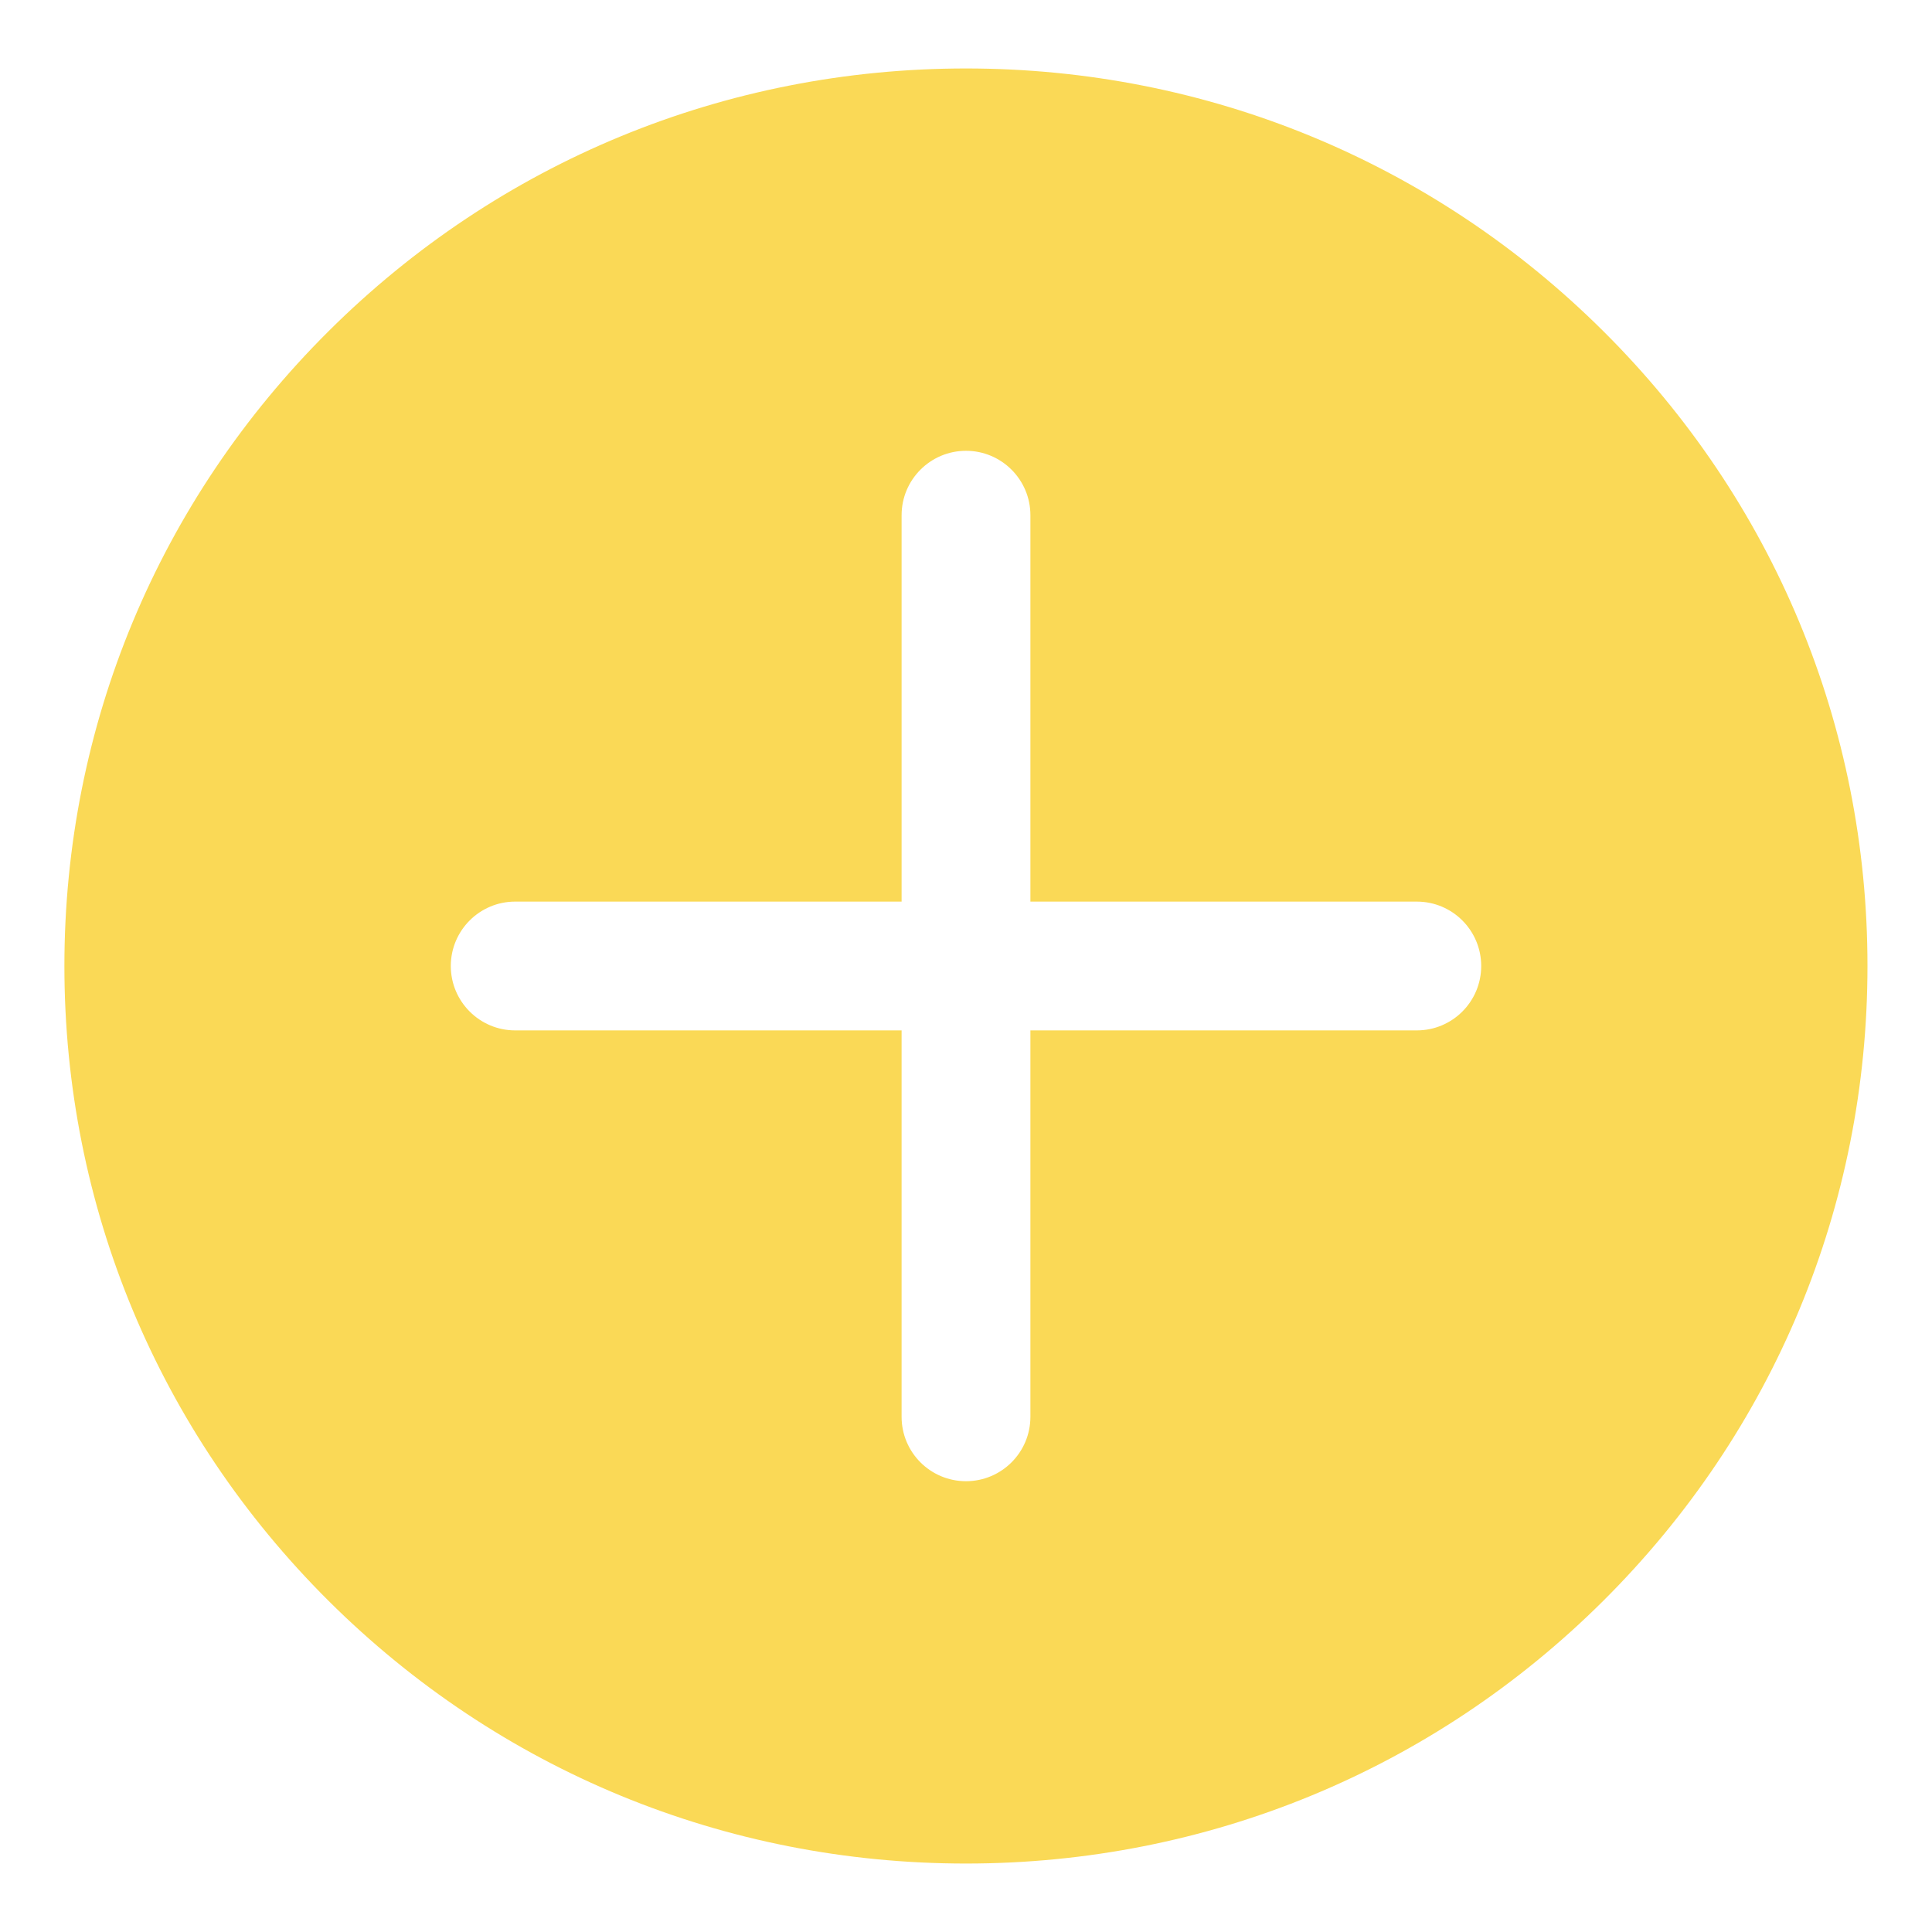
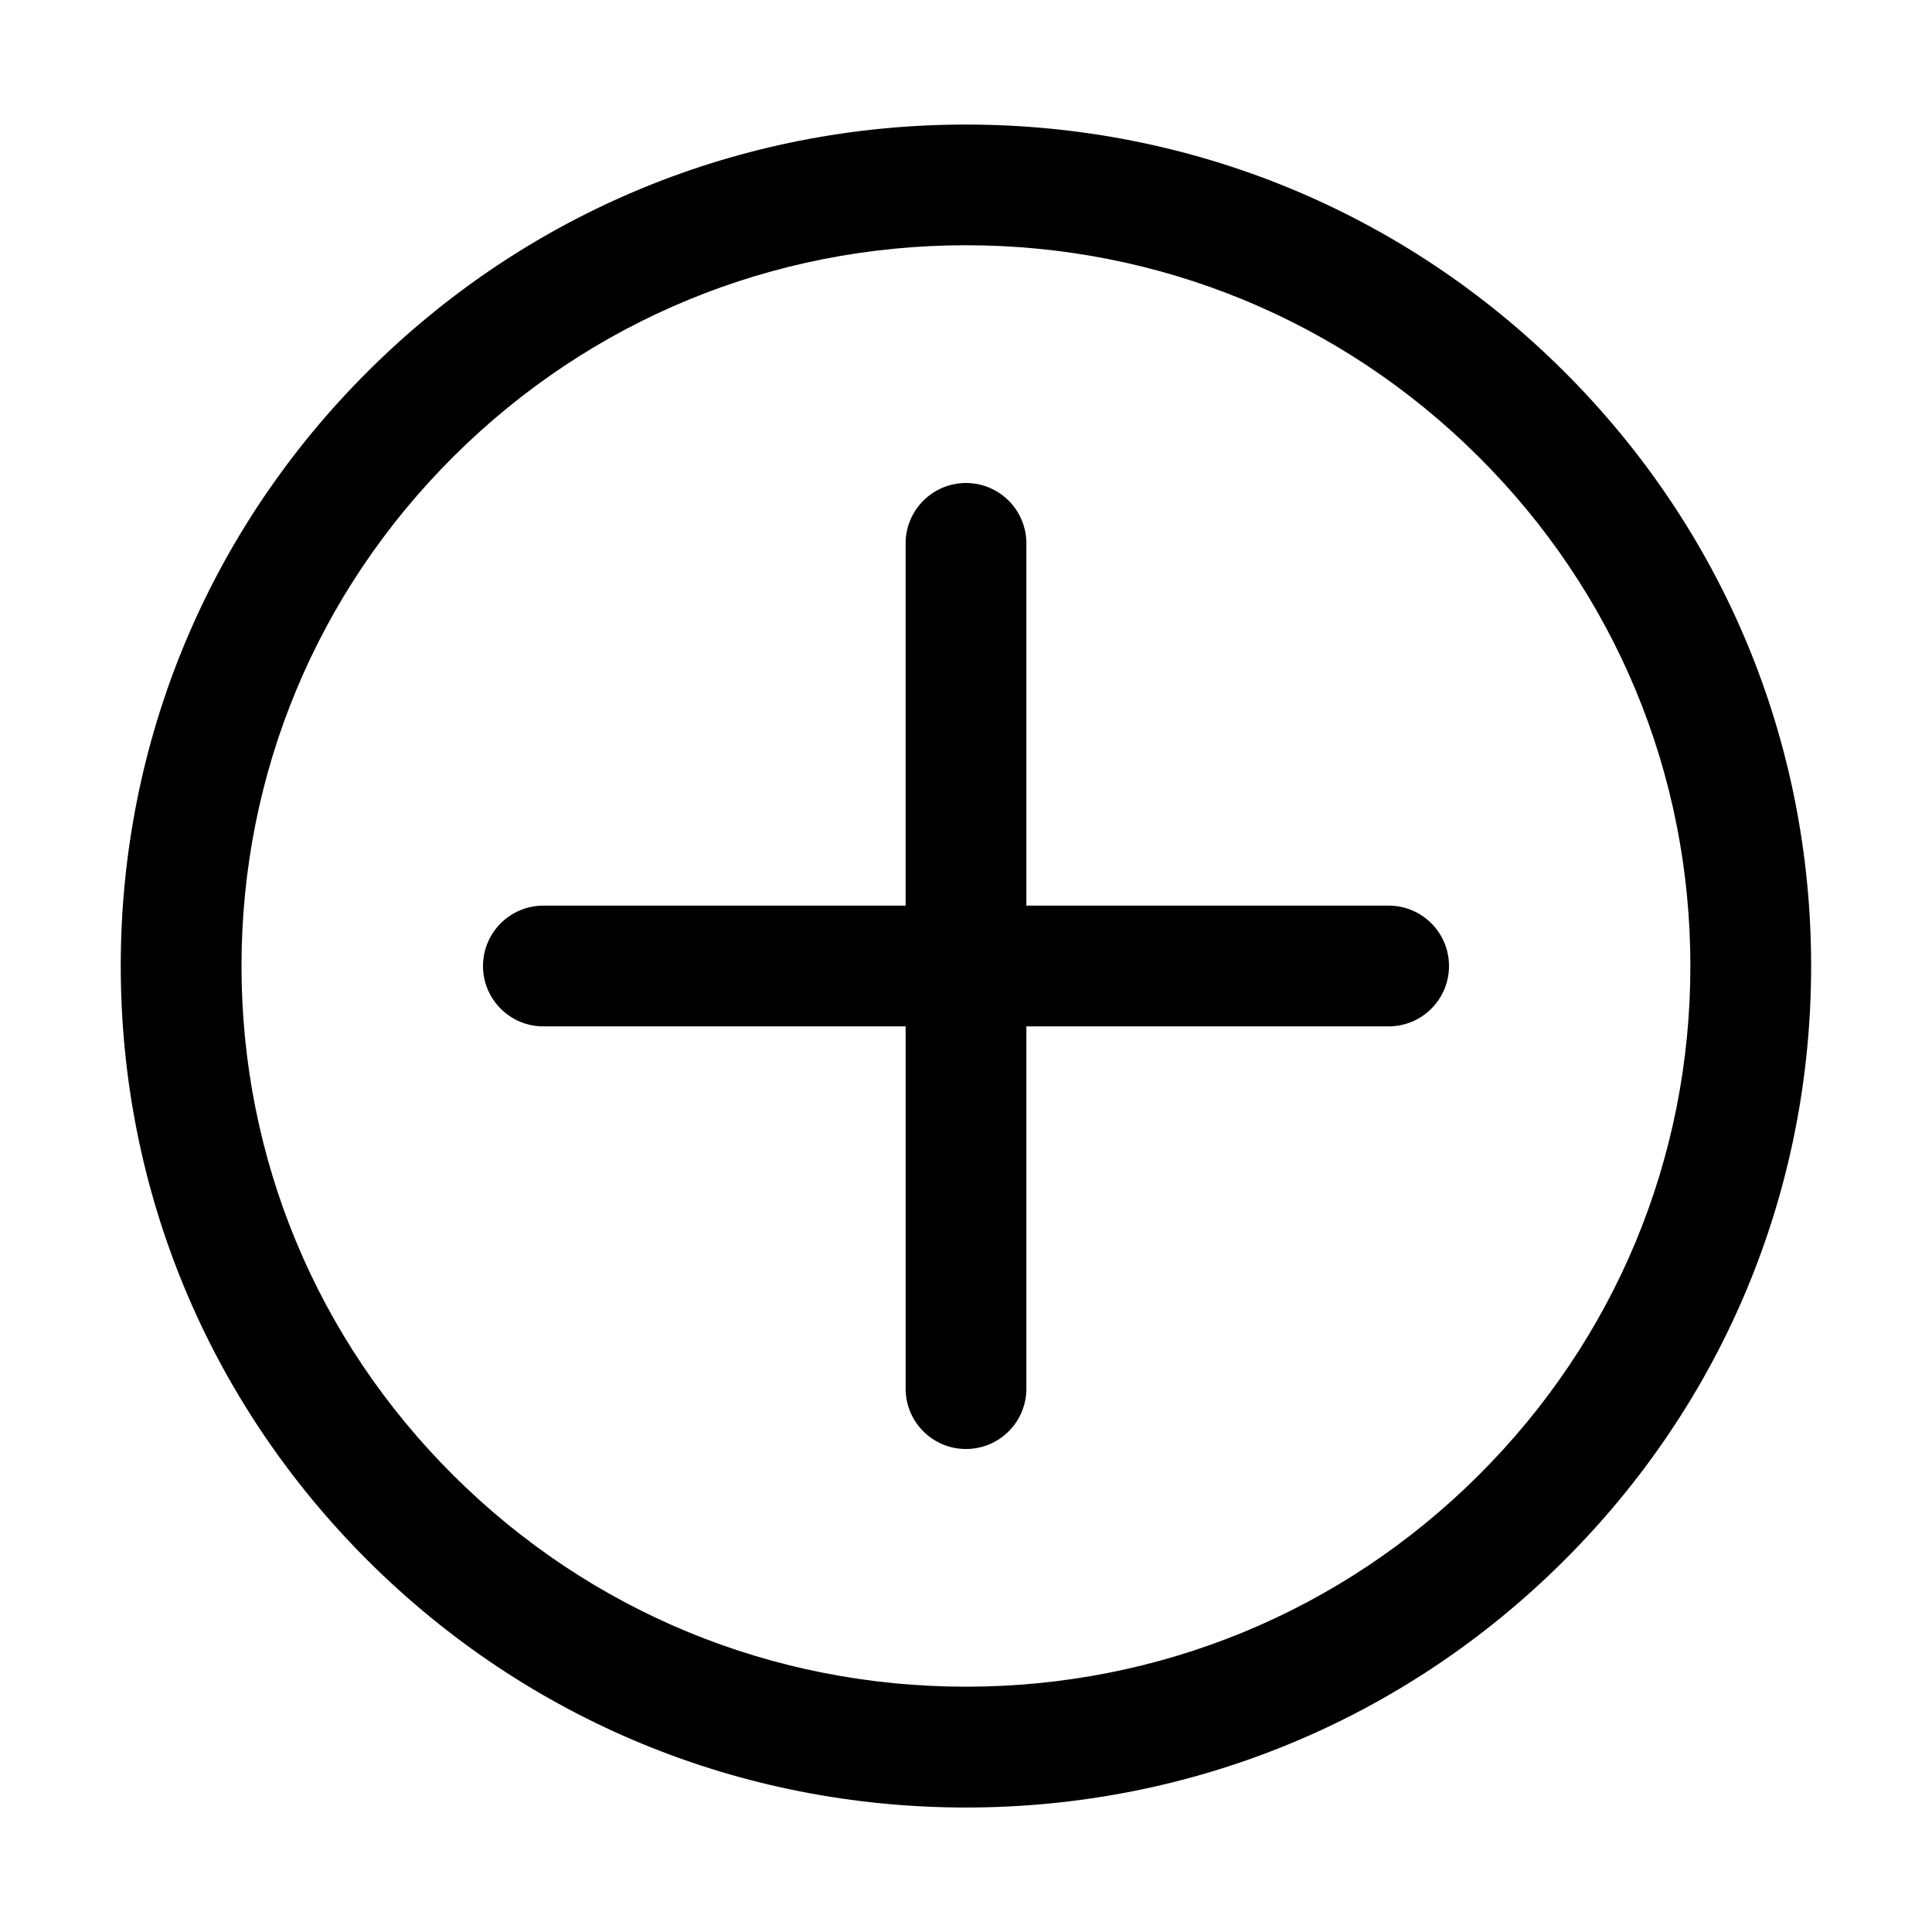
- <svg xmlns="http://www.w3.org/2000/svg" t="1635664333876" class="icon" viewBox="0 0 1024 1024" version="1.1" p-id="812" width="200" height="200">
+ <svg xmlns="http://www.w3.org/2000/svg" t="1636783567024" class="icon" viewBox="0 0 1024 1024" version="1.1" p-id="4088" width="200" height="200">
  <defs>
    <style type="text/css" />
  </defs>
-   <path d="M849.818 175.547C759.569 85.743 639.625 36.284 512 36.284s-247.604 49.459-337.853 139.264C83.866 265.387 34.133 384.887 34.133 512c0 127.146 49.733 246.613 139.981 336.453 90.249 89.804 210.228 139.264 337.853 139.264s247.604-49.459 337.818-139.264c90.316-89.872 140.049-209.374 140.014-336.486C989.832 384.854 940.134 265.387 849.818 175.547zM750.934 546.134L546.134 546.134l0 204.8c0 18.875-15.292 34.134-34.134 34.134s-34.134-15.257-34.134-34.134L477.866 546.134 273.068 546.134c-18.842 0-34.134-15.292-34.134-34.134s15.292-34.134 34.134-34.134l204.8 0L477.868 273.068c0-18.842 15.292-34.134 34.134-34.134s34.134 15.292 34.134 34.134l0 204.8 204.8 0c18.875 0 34.134 15.292 34.134 34.134S769.81 546.134 750.934 546.134z" fill="#fad956" p-id="813" />
+   <path d="M512 958.017c-119.648 0-232.129-46.368-316.737-130.56-84.641-84.255-131.263-196.256-131.263-315.455 0-119.168 46.624-231.2 131.232-315.424 84.608-84.192 197.088-130.56 316.737-130.56s232.129 46.368 316.704 130.56c84.672 84.224 131.263 196.256 131.263 315.392 0.033 119.199-46.592 231.233-131.263 315.455C744.129 911.616 631.648 958.017 512 958.017zM512 129.983c-102.624 0-199.072 39.743-271.583 111.937-72.481 72.128-112.417 168.063-112.417 270.08s39.903 197.952 112.384 270.047c72.512 72.192 168.96 111.937 271.583 111.937 102.593 0 199.072-39.743 271.583-111.937 72.481-72.161 112.417-168.063 112.384-270.08 0-102.016-39.903-197.919-112.384-270.016C711.072 169.76 614.593 129.983 512 129.983z" p-id="4089" />
+   <path d="M736.001 480.001 544.001 480.001 544.001 288.001c0-17.665-14.336-32.001-32.001-32.001s-32.001 14.336-32.001 32.001l0 192L288.001 480.001c-17.665 0-32.001 14.336-32.001 32.001s14.336 32.001 32.001 32.001l192 0 0 192c0 17.696 14.336 32.001 32.001 32.001s32.001-14.303 32.001-32.001L544.003 544.001l192 0c17.696 0 32.001-14.336 32.001-32.001S753.697 480.001 736.001 480.001z" p-id="4090" />
</svg>
